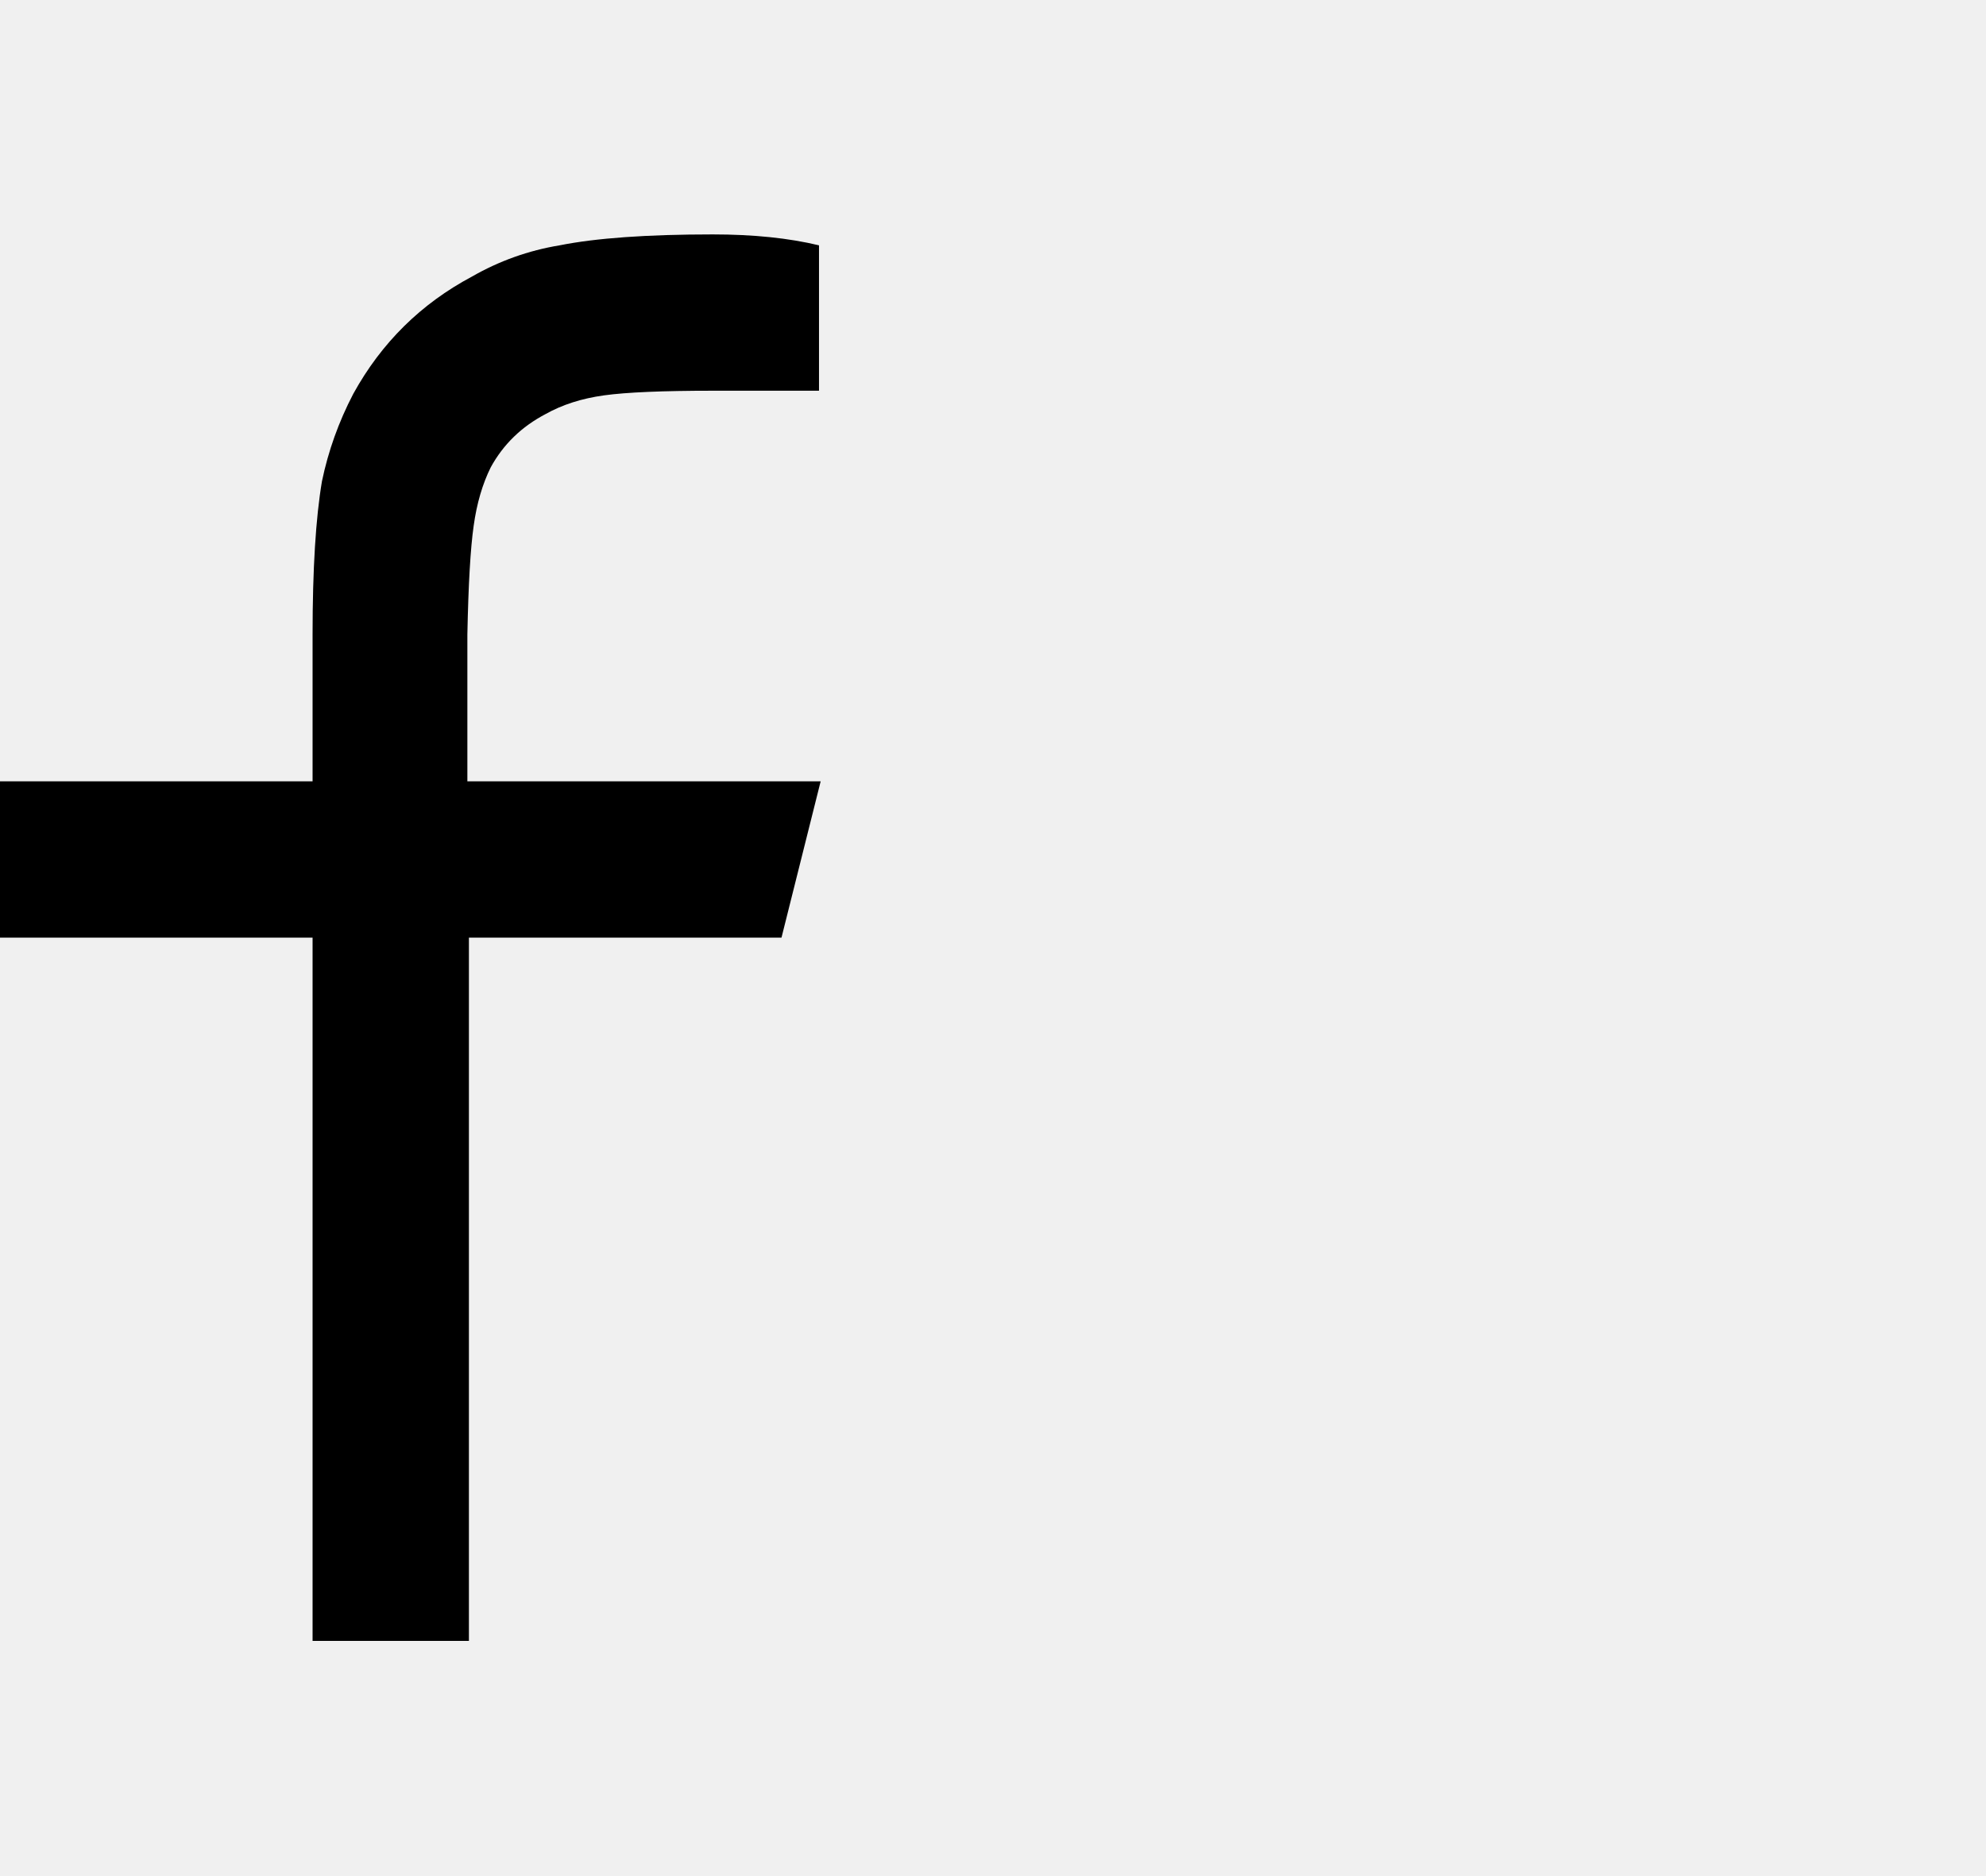
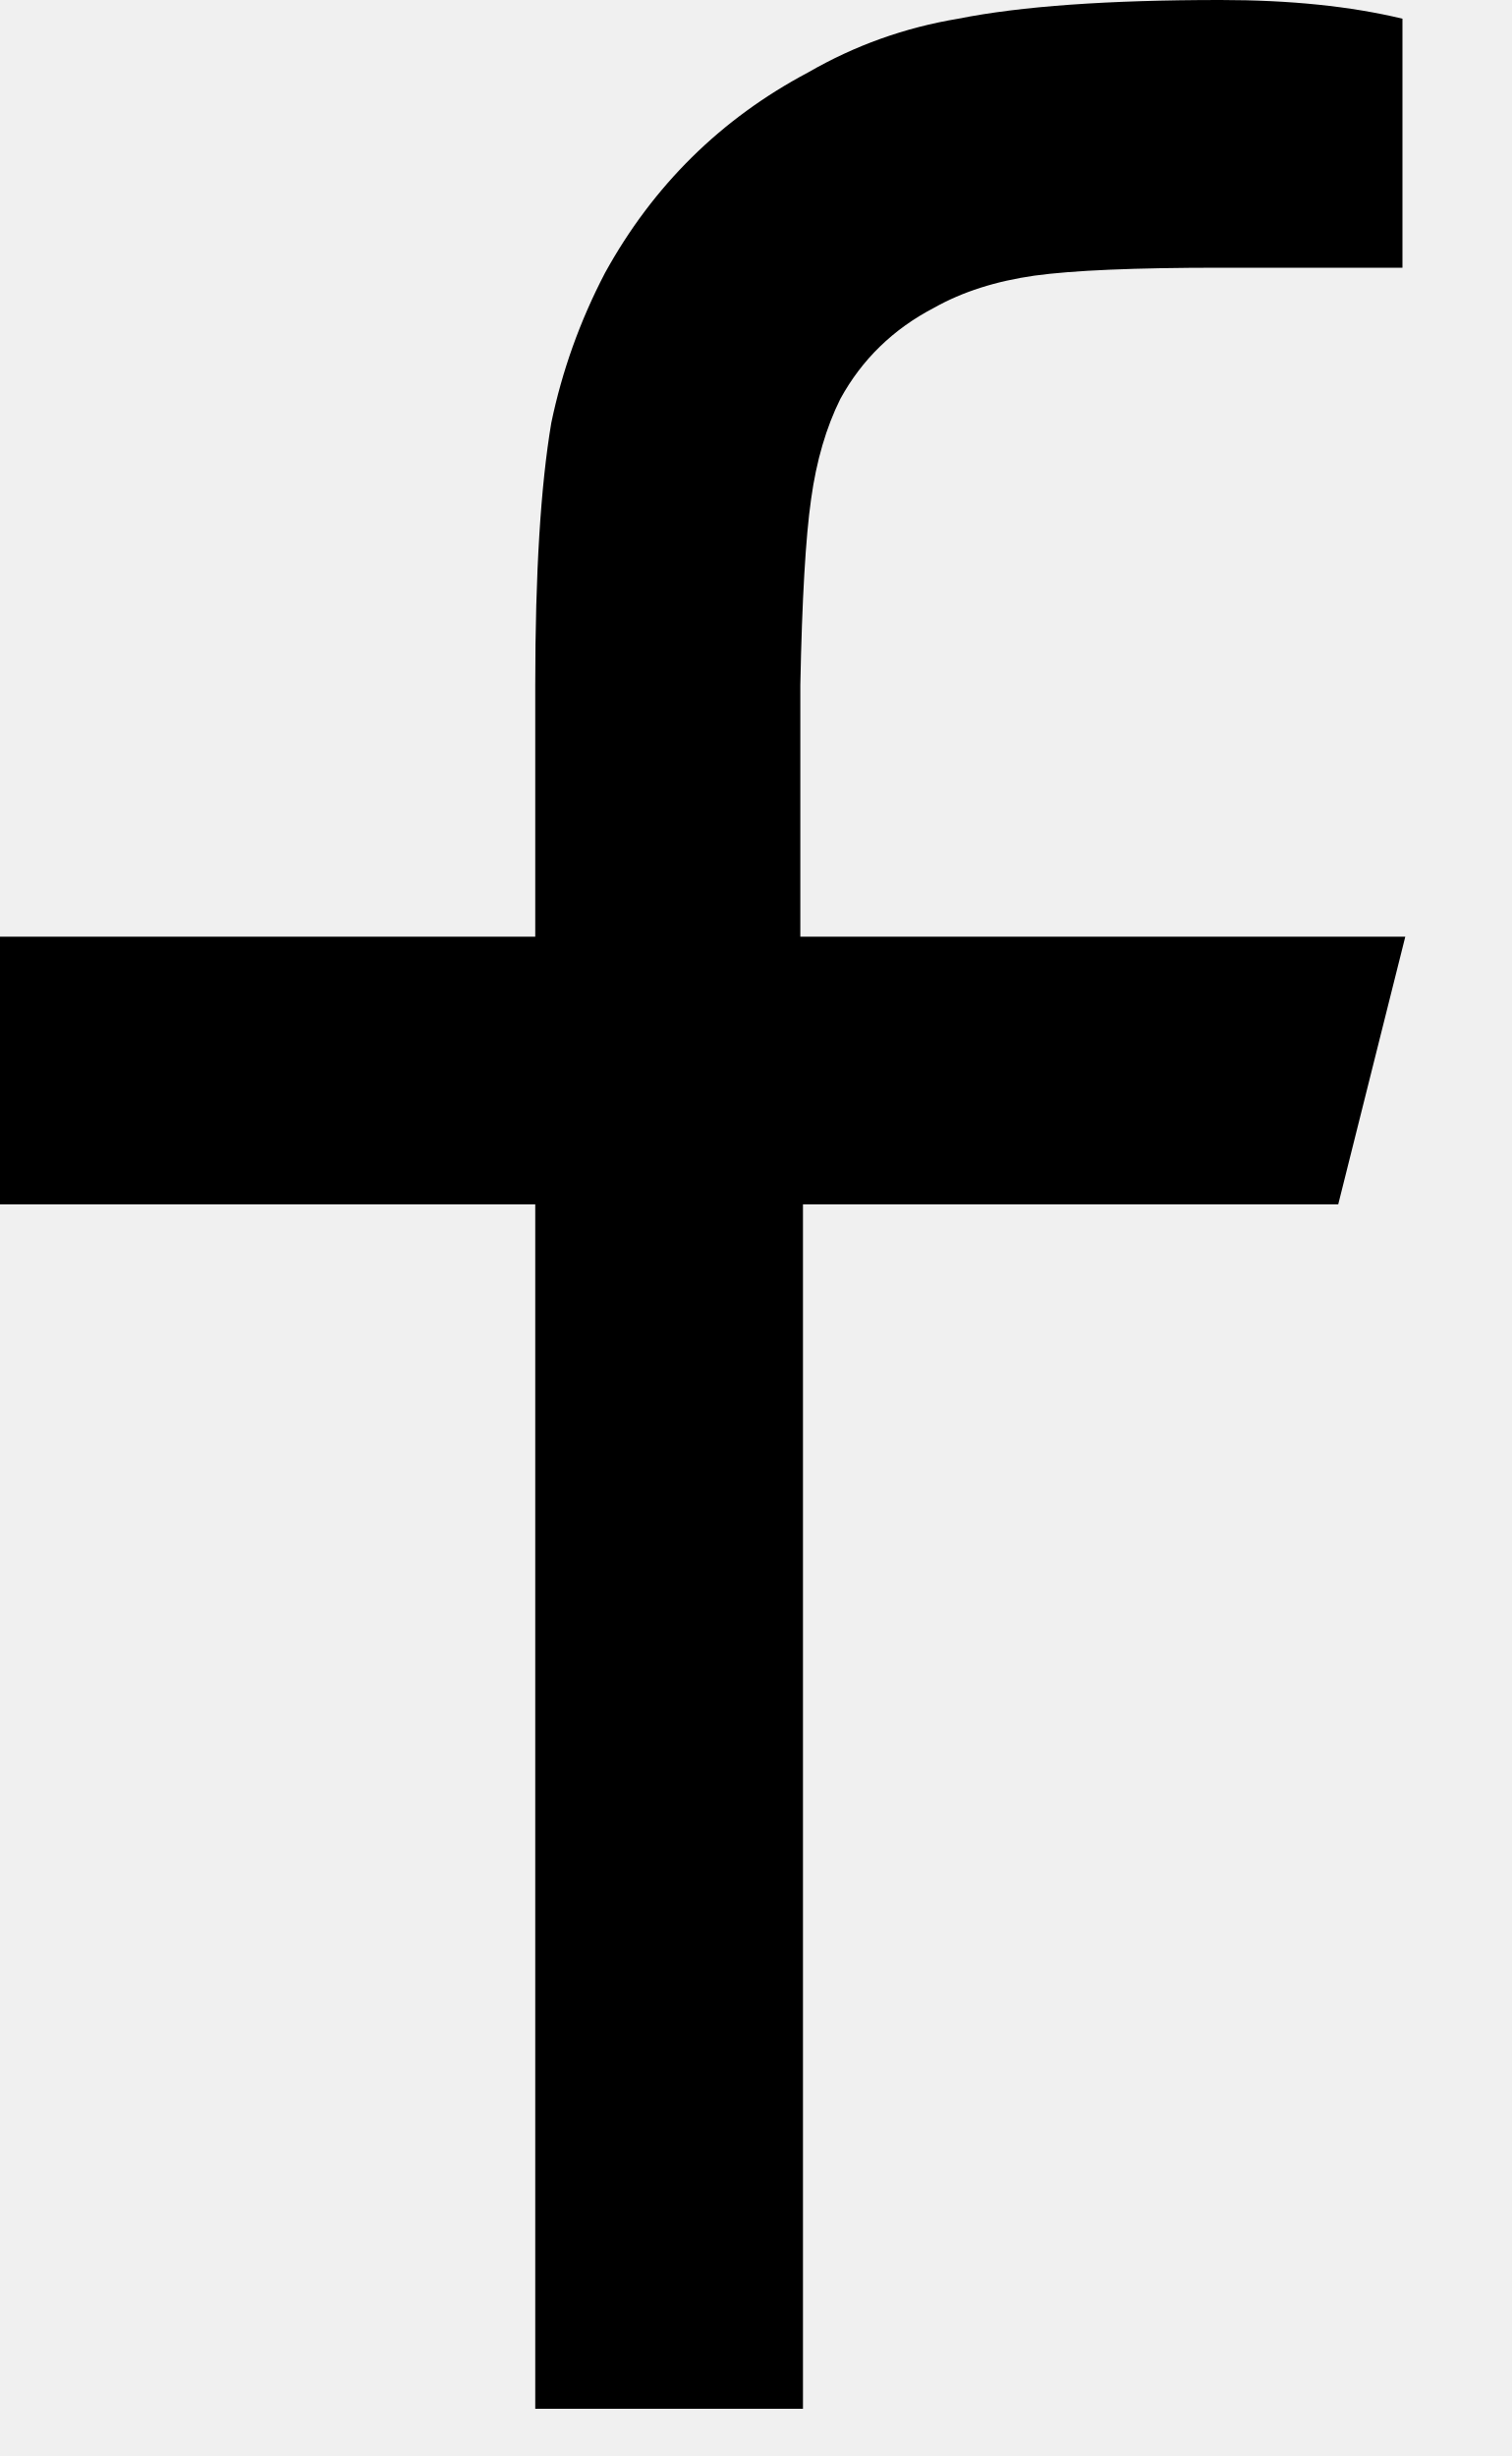
- <svg xmlns="http://www.w3.org/2000/svg" width="18" height="17" viewBox="0 0 18 17" fill="none">
-   <g clip-path="url(#clip0_8342_24747)">
-     <path d="M4.25 7.083H7.438L7.083 8.5H4.25V14.875H2.833V8.5H0V7.083H2.833V5.752C2.833 5.157 2.862 4.694 2.918 4.363C2.975 4.089 3.069 3.825 3.202 3.57C3.457 3.107 3.816 2.753 4.278 2.507C4.524 2.366 4.788 2.271 5.072 2.224C5.402 2.158 5.865 2.125 6.46 2.125C6.828 2.125 7.149 2.158 7.423 2.224V3.542H6.46C6.007 3.542 5.678 3.556 5.475 3.584C5.272 3.612 5.095 3.669 4.944 3.754C4.727 3.868 4.562 4.028 4.448 4.236C4.373 4.387 4.321 4.564 4.293 4.767C4.264 4.97 4.245 5.298 4.236 5.752V7.083H4.25Z" fill="black" />
-   </g>
-   <defs>
-     <clipPath id="clip0_8342_24747">
-       <rect width="17.48" height="17" fill="white" transform="matrix(1 0 0 -1 0 17)" />
-     </clipPath>
-   </defs>
+ <svg xmlns="http://www.w3.org/2000/svg" width="8" height="13" viewBox="0 0 8 13" fill="none">
+   <path d="M4.25 4.958H7.438L7.083 6.375H4.25V12.75H2.833V6.375H0V4.958H2.833V3.627C2.833 3.032 2.862 2.569 2.918 2.238C2.975 1.964 3.069 1.7 3.202 1.445C3.457 0.982 3.816 0.628 4.278 0.383C4.524 0.241 4.788 0.146 5.072 0.099C5.402 0.033 5.865 0 6.46 0C6.828 0 7.149 0.033 7.423 0.099V1.417H6.46C6.007 1.417 5.678 1.431 5.475 1.459C5.272 1.488 5.095 1.544 4.944 1.629C4.727 1.742 4.562 1.903 4.448 2.111C4.373 2.262 4.321 2.439 4.293 2.642C4.264 2.845 4.245 3.173 4.236 3.627V4.958H4.25Z" fill="black" />
</svg>
